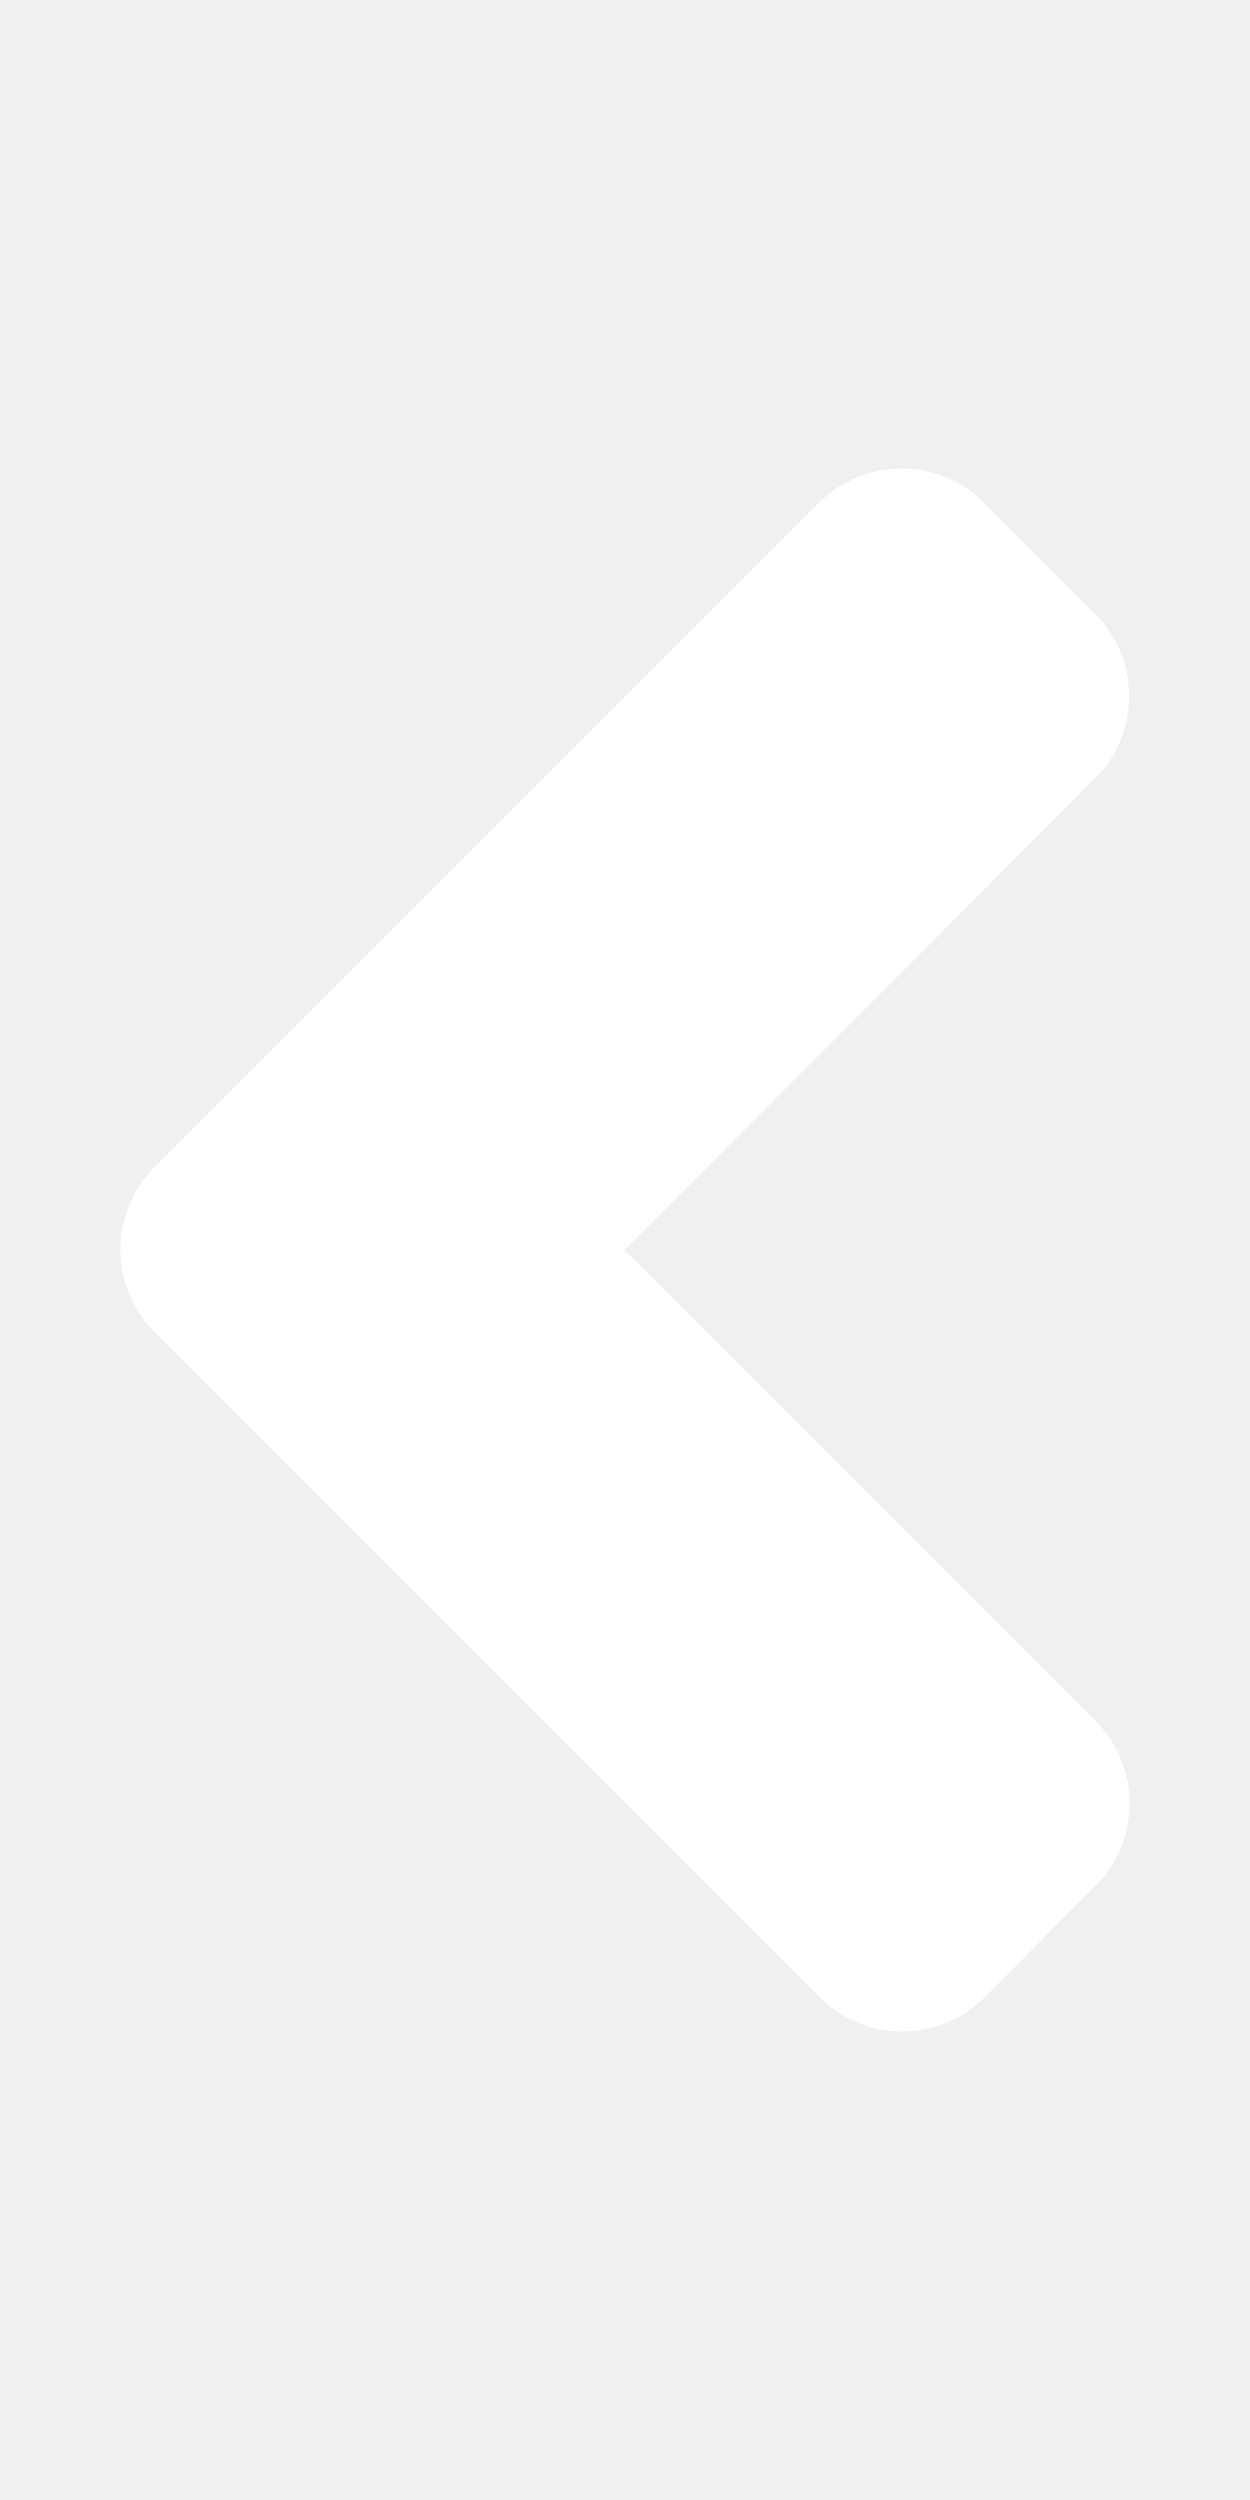
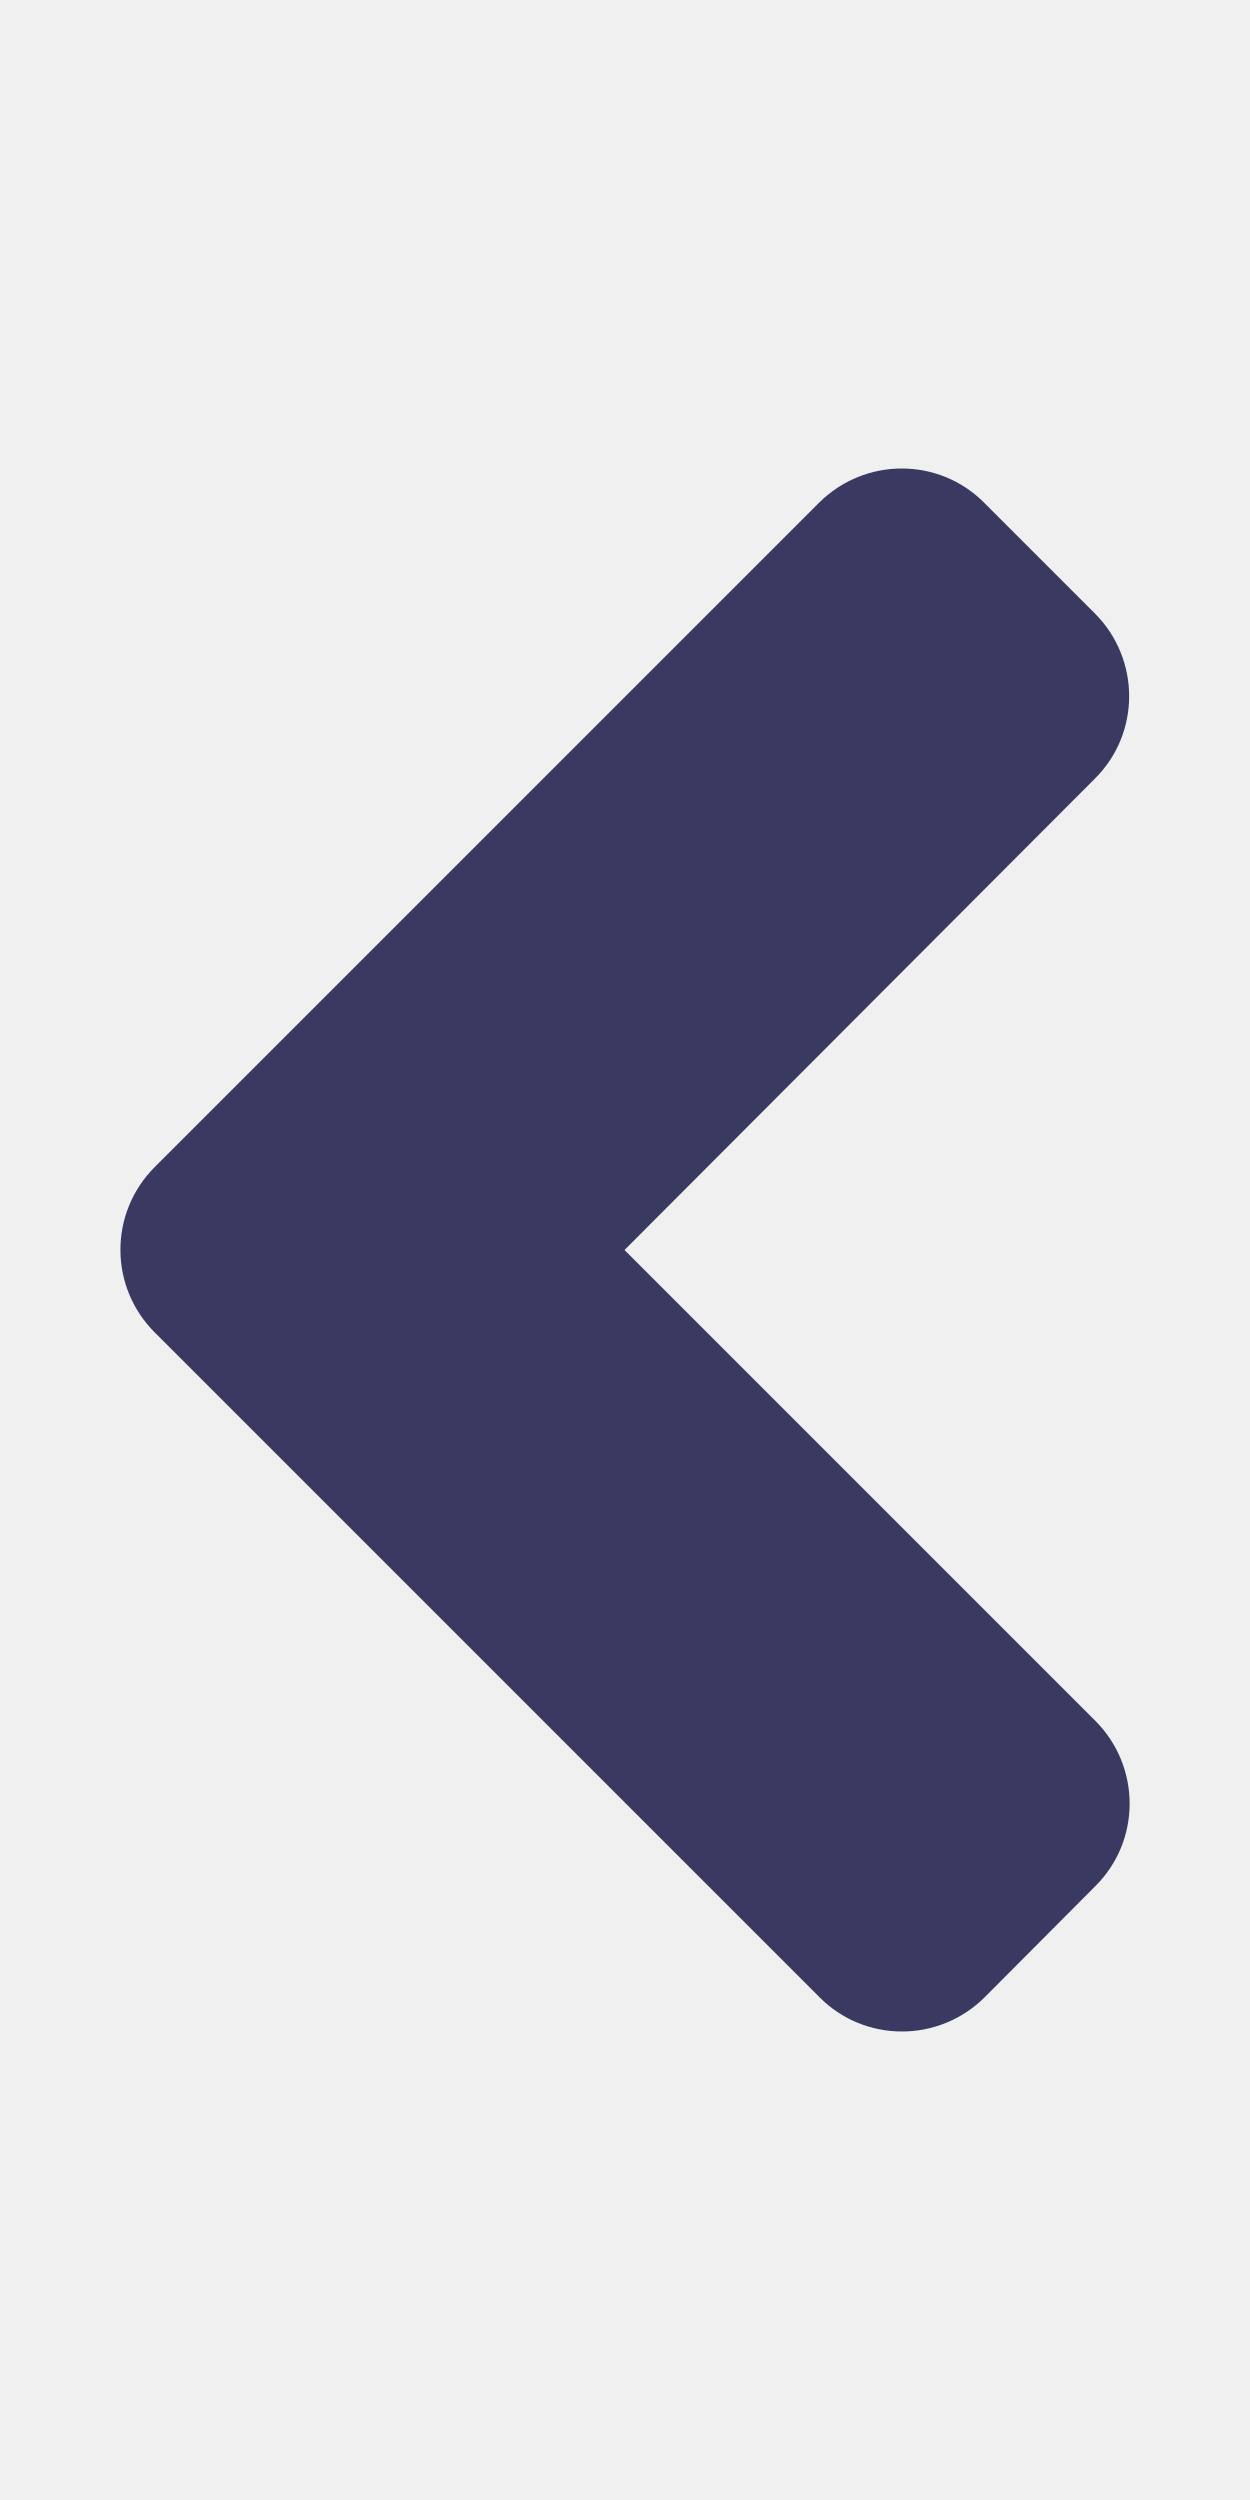
<svg xmlns="http://www.w3.org/2000/svg" viewBox="0 0 256 512">
-   <path d="M31.7 239l136-136c9.4-9.4 24.6-9.4 33.9 0l22.6 22.6c9.4 9.4 9.4 24.6 0 33.9L127.9 256l96.4 96.4c9.4 9.4 9.4 24.6 0 33.9L201.7 409c-9.4 9.4-24.6 9.4-33.9 0l-136-136c-9.5-9.4-9.5-24.6-.1-34z" fill="white" />
+   <path d="M31.7 239l136-136c9.4-9.4 24.6-9.4 33.9 0l22.6 22.6c9.4 9.4 9.4 24.6 0 33.9L127.9 256l96.4 96.4c9.4 9.4 9.4 24.6 0 33.9L201.7 409c-9.4 9.4-24.6 9.4-33.9 0l-136-136c-9.5-9.4-9.5-24.6-.1-34z" fill="#3a3962" />
</svg>
